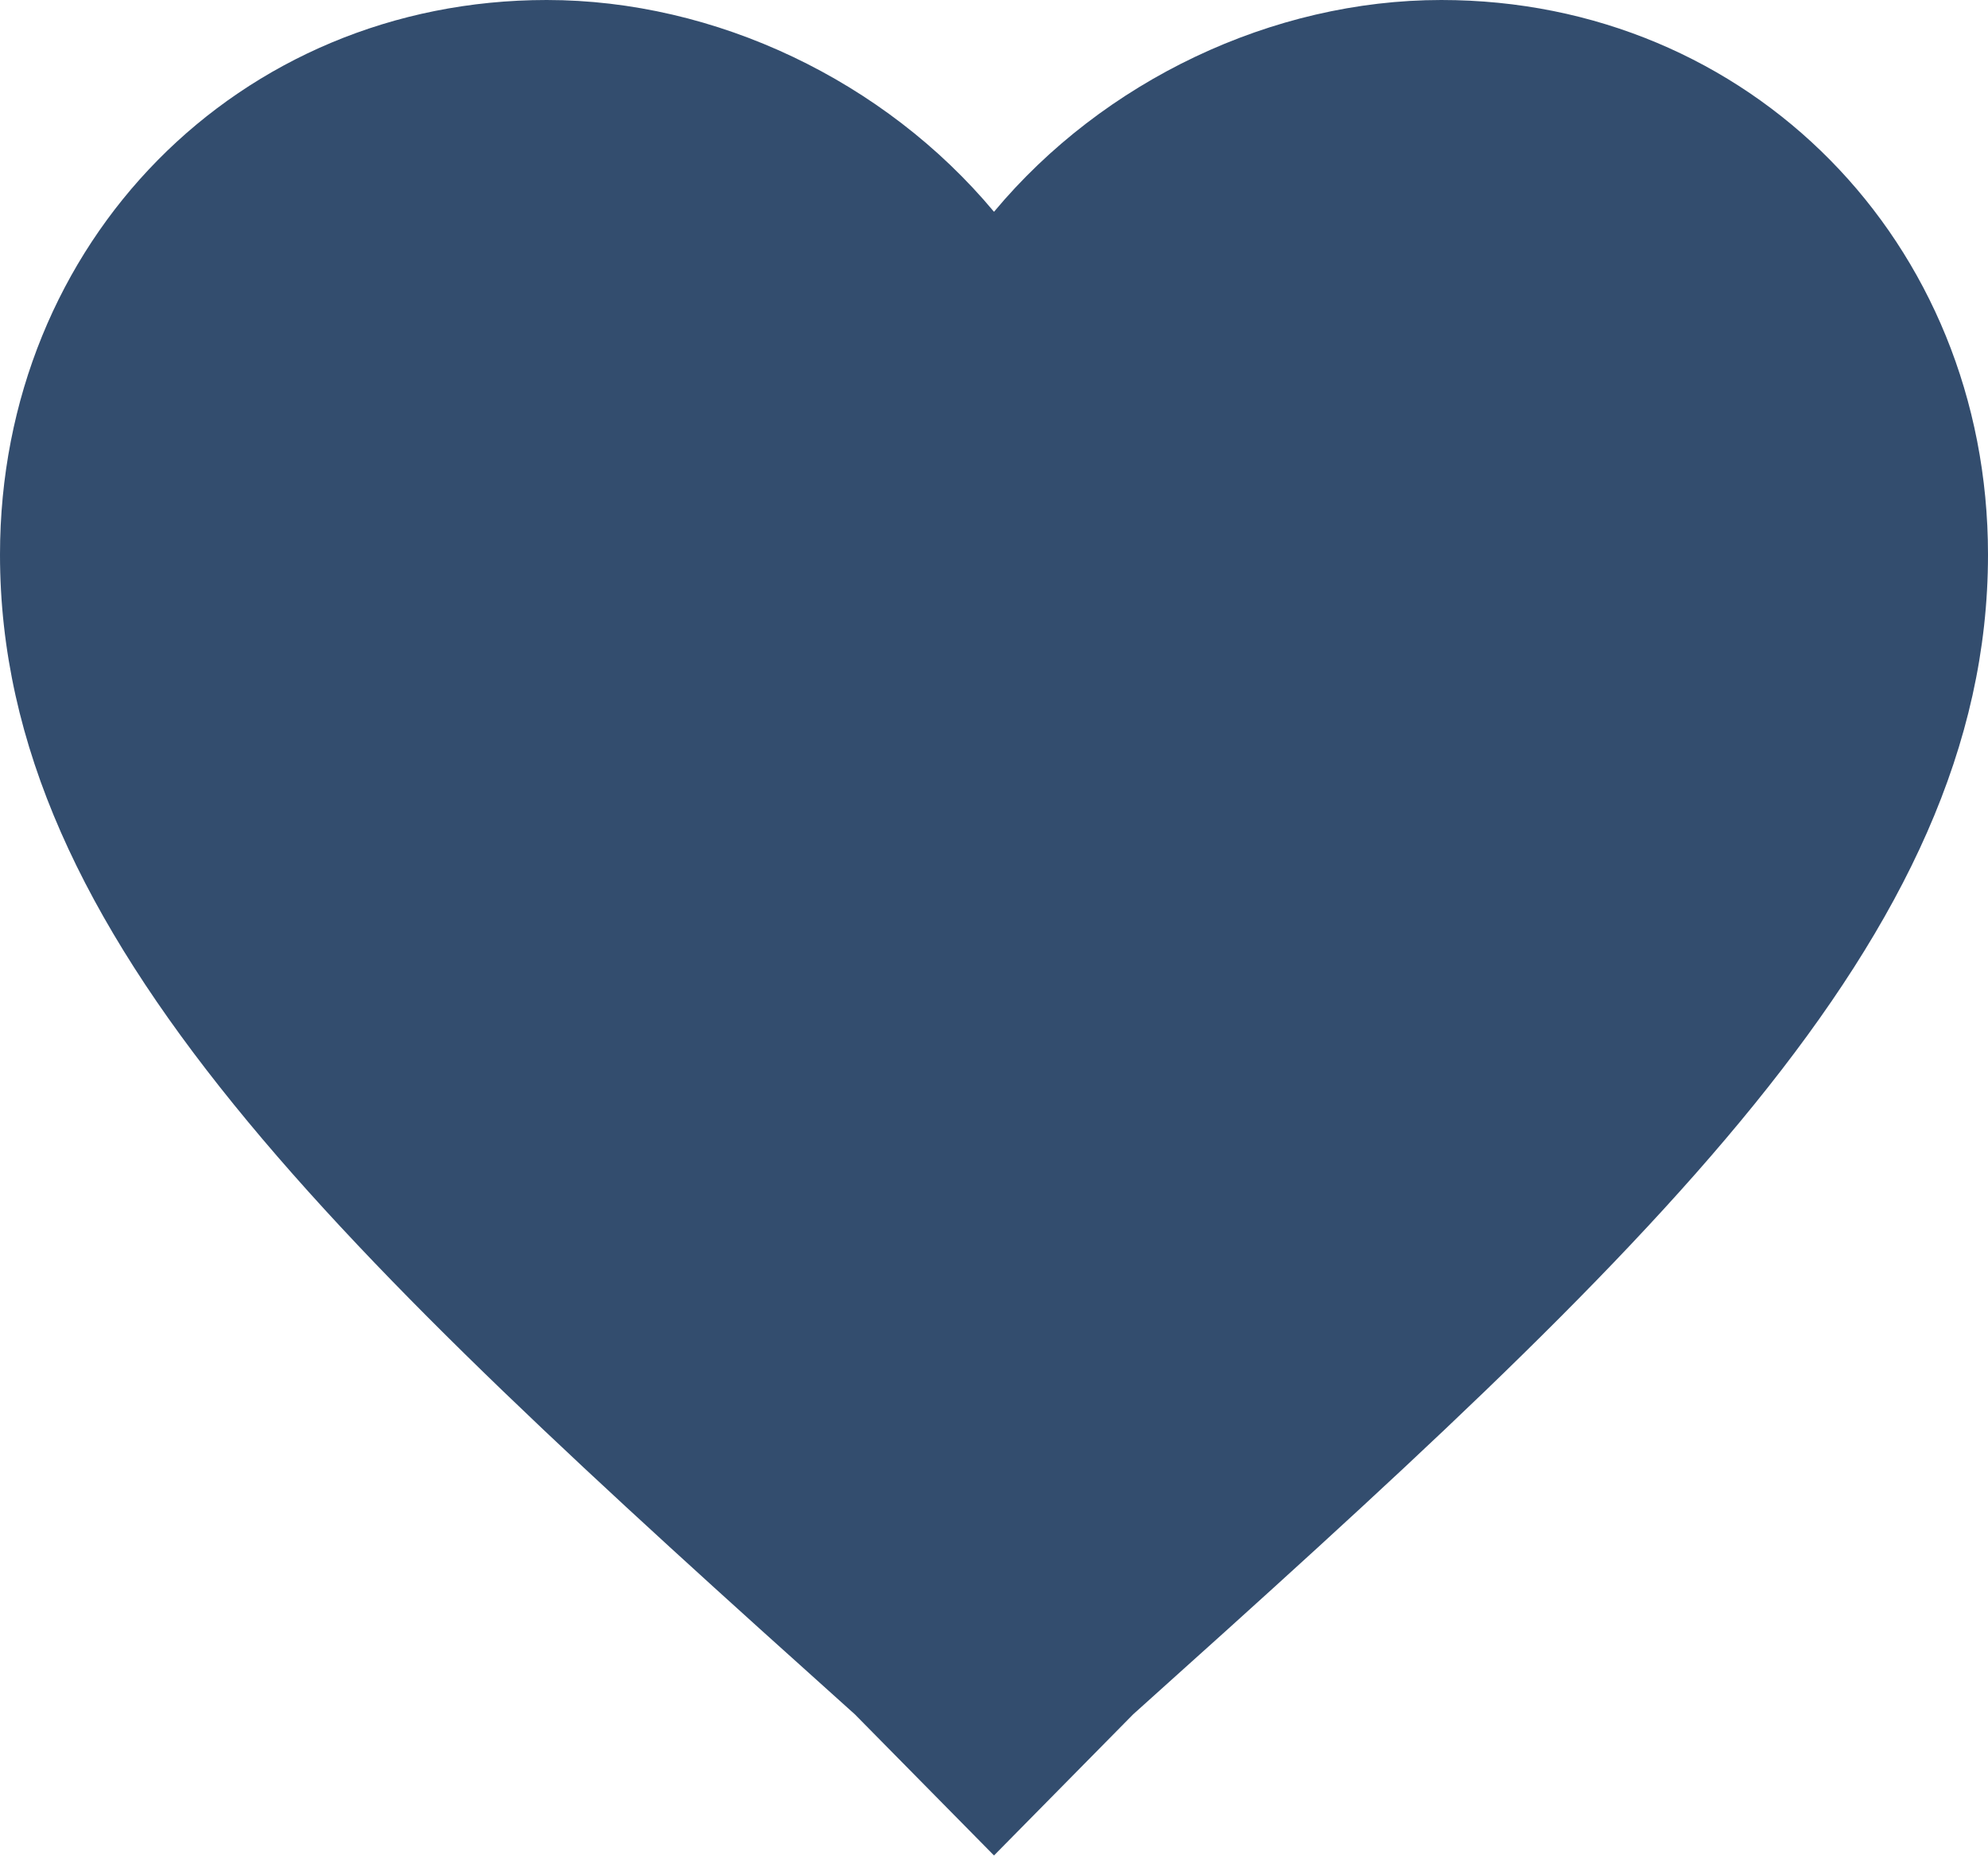
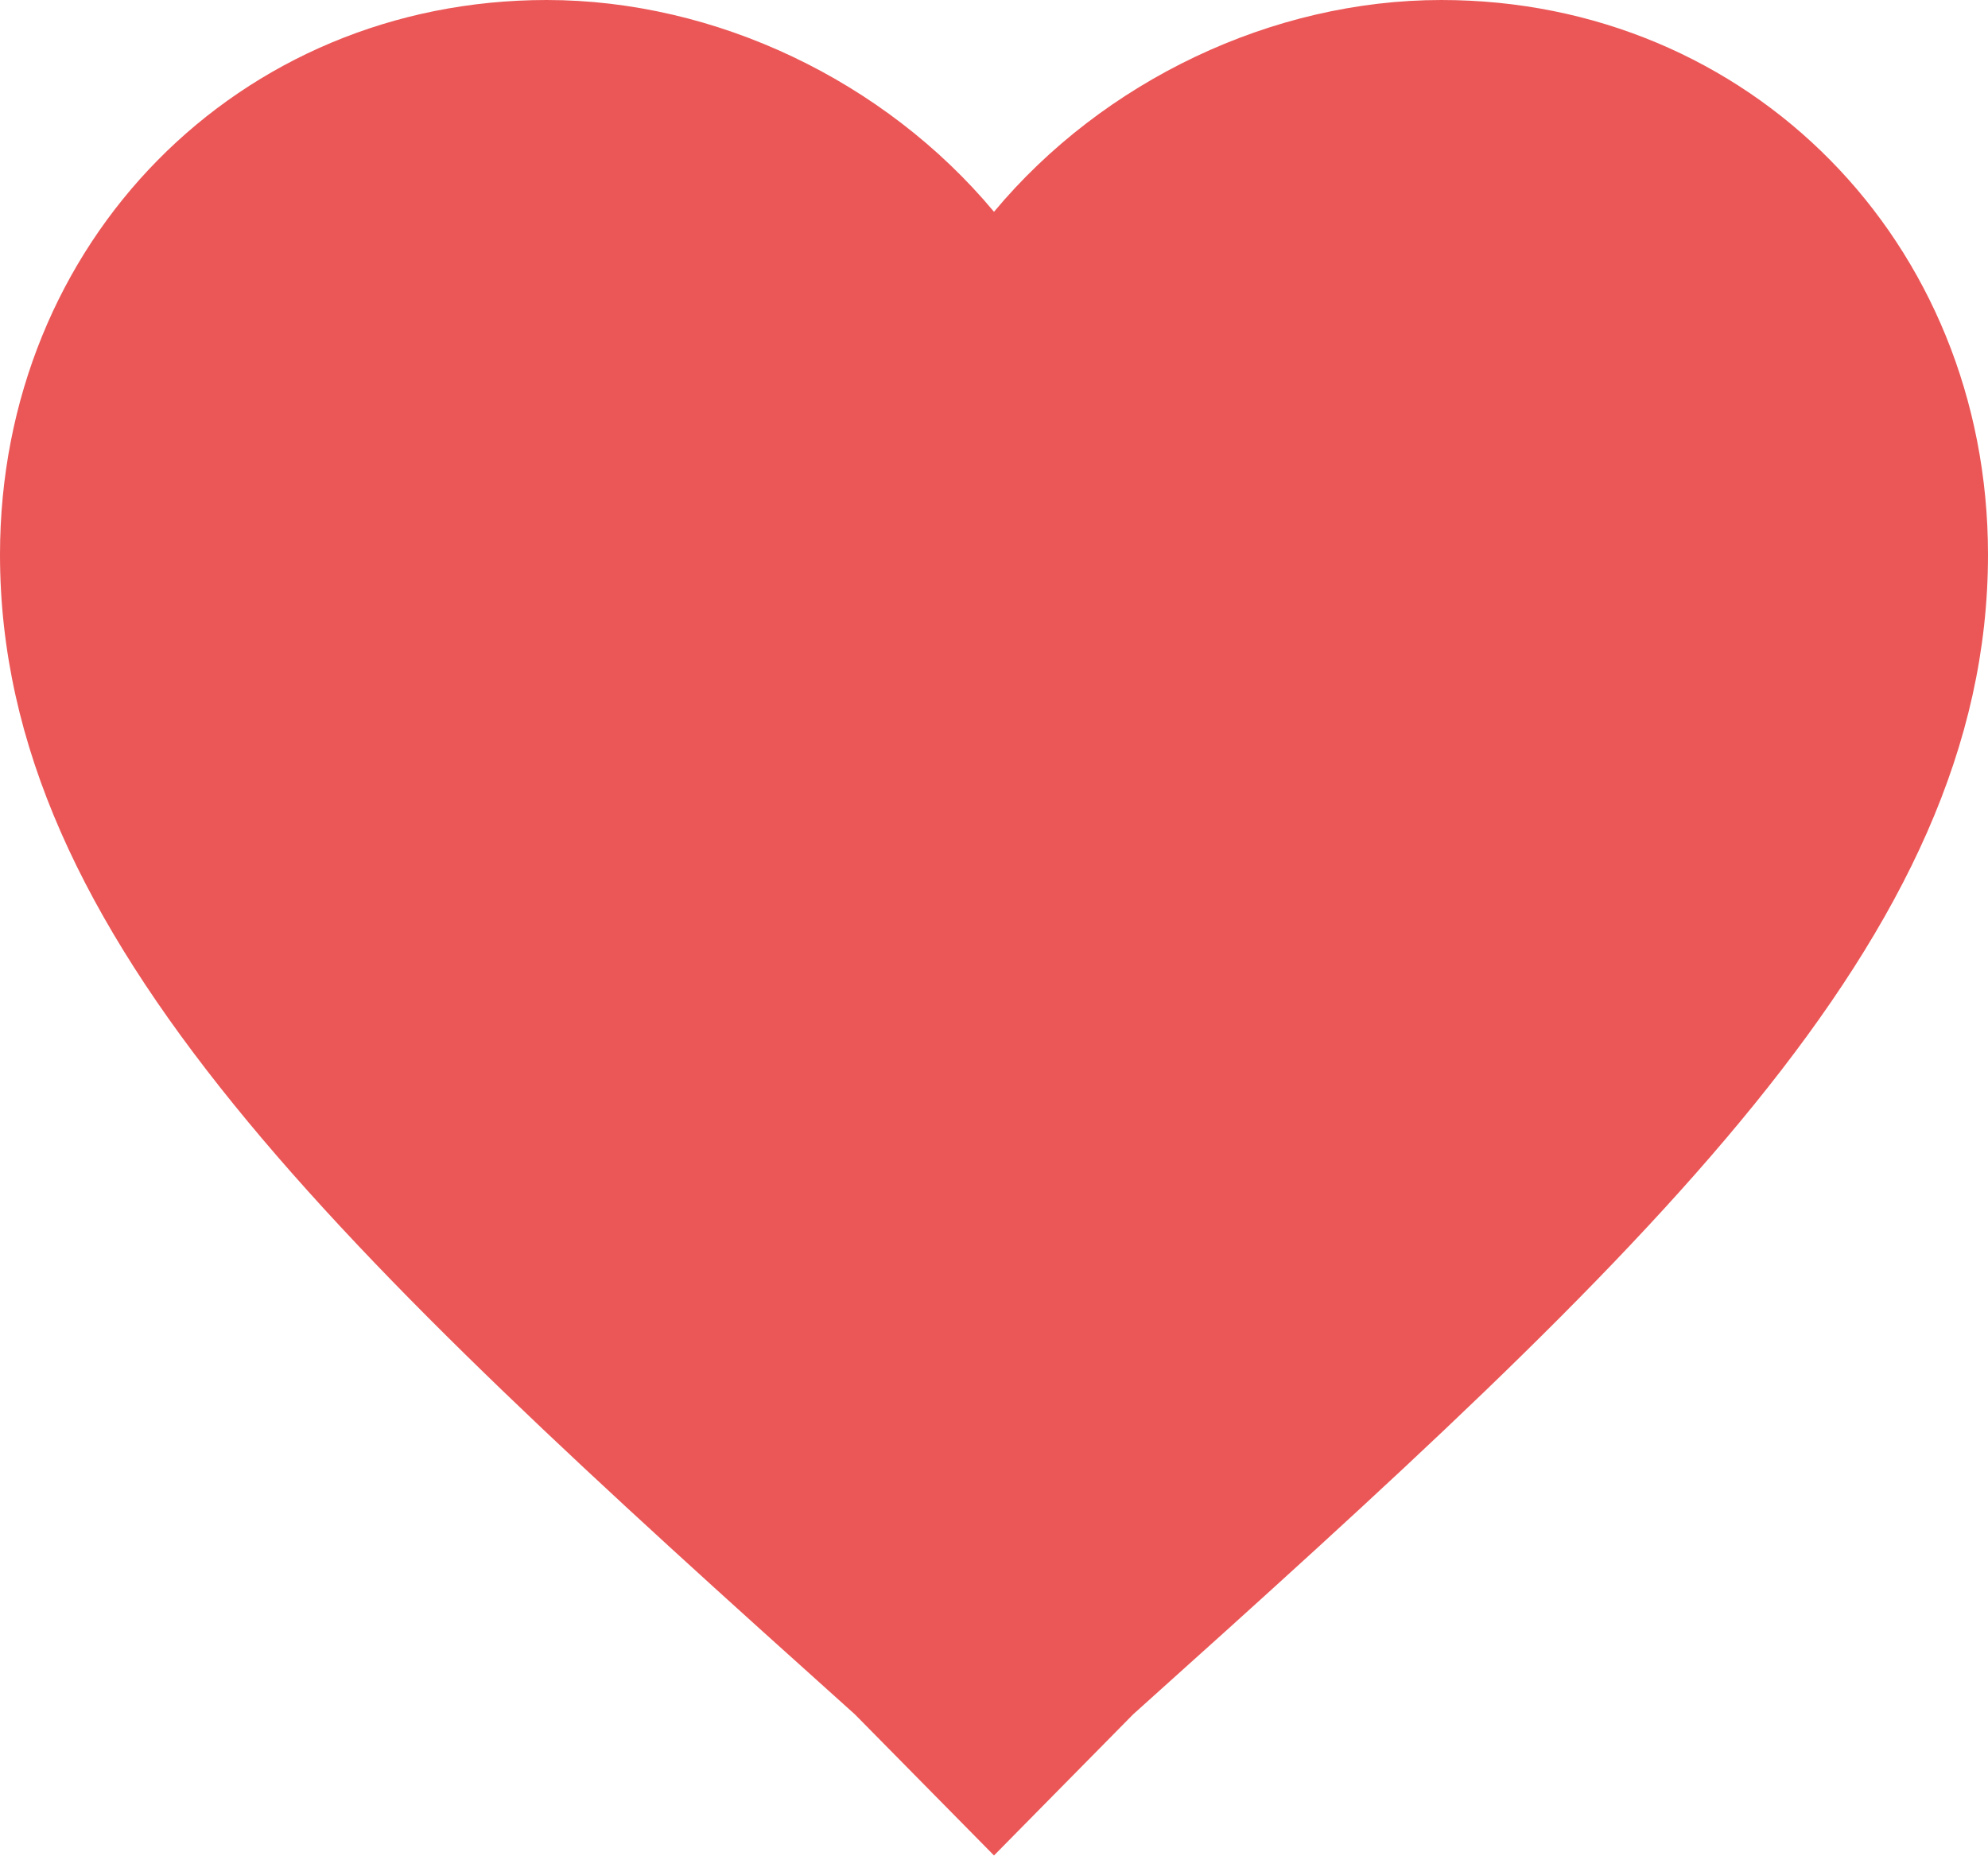
<svg xmlns="http://www.w3.org/2000/svg" width="15" height="14" viewBox="0 0 15 14" fill="none" version="1.1" id="svg4">
  <defs id="defs8" />
-   <path d="M7.5 14L6.45 12.935C2.55 9.435 0 7.076 0 4.185C0 1.826 1.8 0 4.125 0C5.4 0 6.675 0.609 7.5 1.598C8.325 0.609 9.6 0 10.875 0C13.2 0 15 1.826 15 4.185C15 7.076 12.45 9.435 8.55 12.935L7.5 14Z" fill="#90A0B7" id="path2" style="fill:#334d6e;fill-opacity:1" />
+   <path d="M7.5 14L6.45 12.935C2.55 9.435 0 7.076 0 4.185C0 1.826 1.8 0 4.125 0C5.4 0 6.675 0.609 7.5 1.598C8.325 0.609 9.6 0 10.875 0C13.2 0 15 1.826 15 4.185C15 7.076 12.45 9.435 8.55 12.935L7.5 14Z" fill="#90A0B7" id="path2" style="fill:#eb5757;fill-opacity:1" />
</svg>
